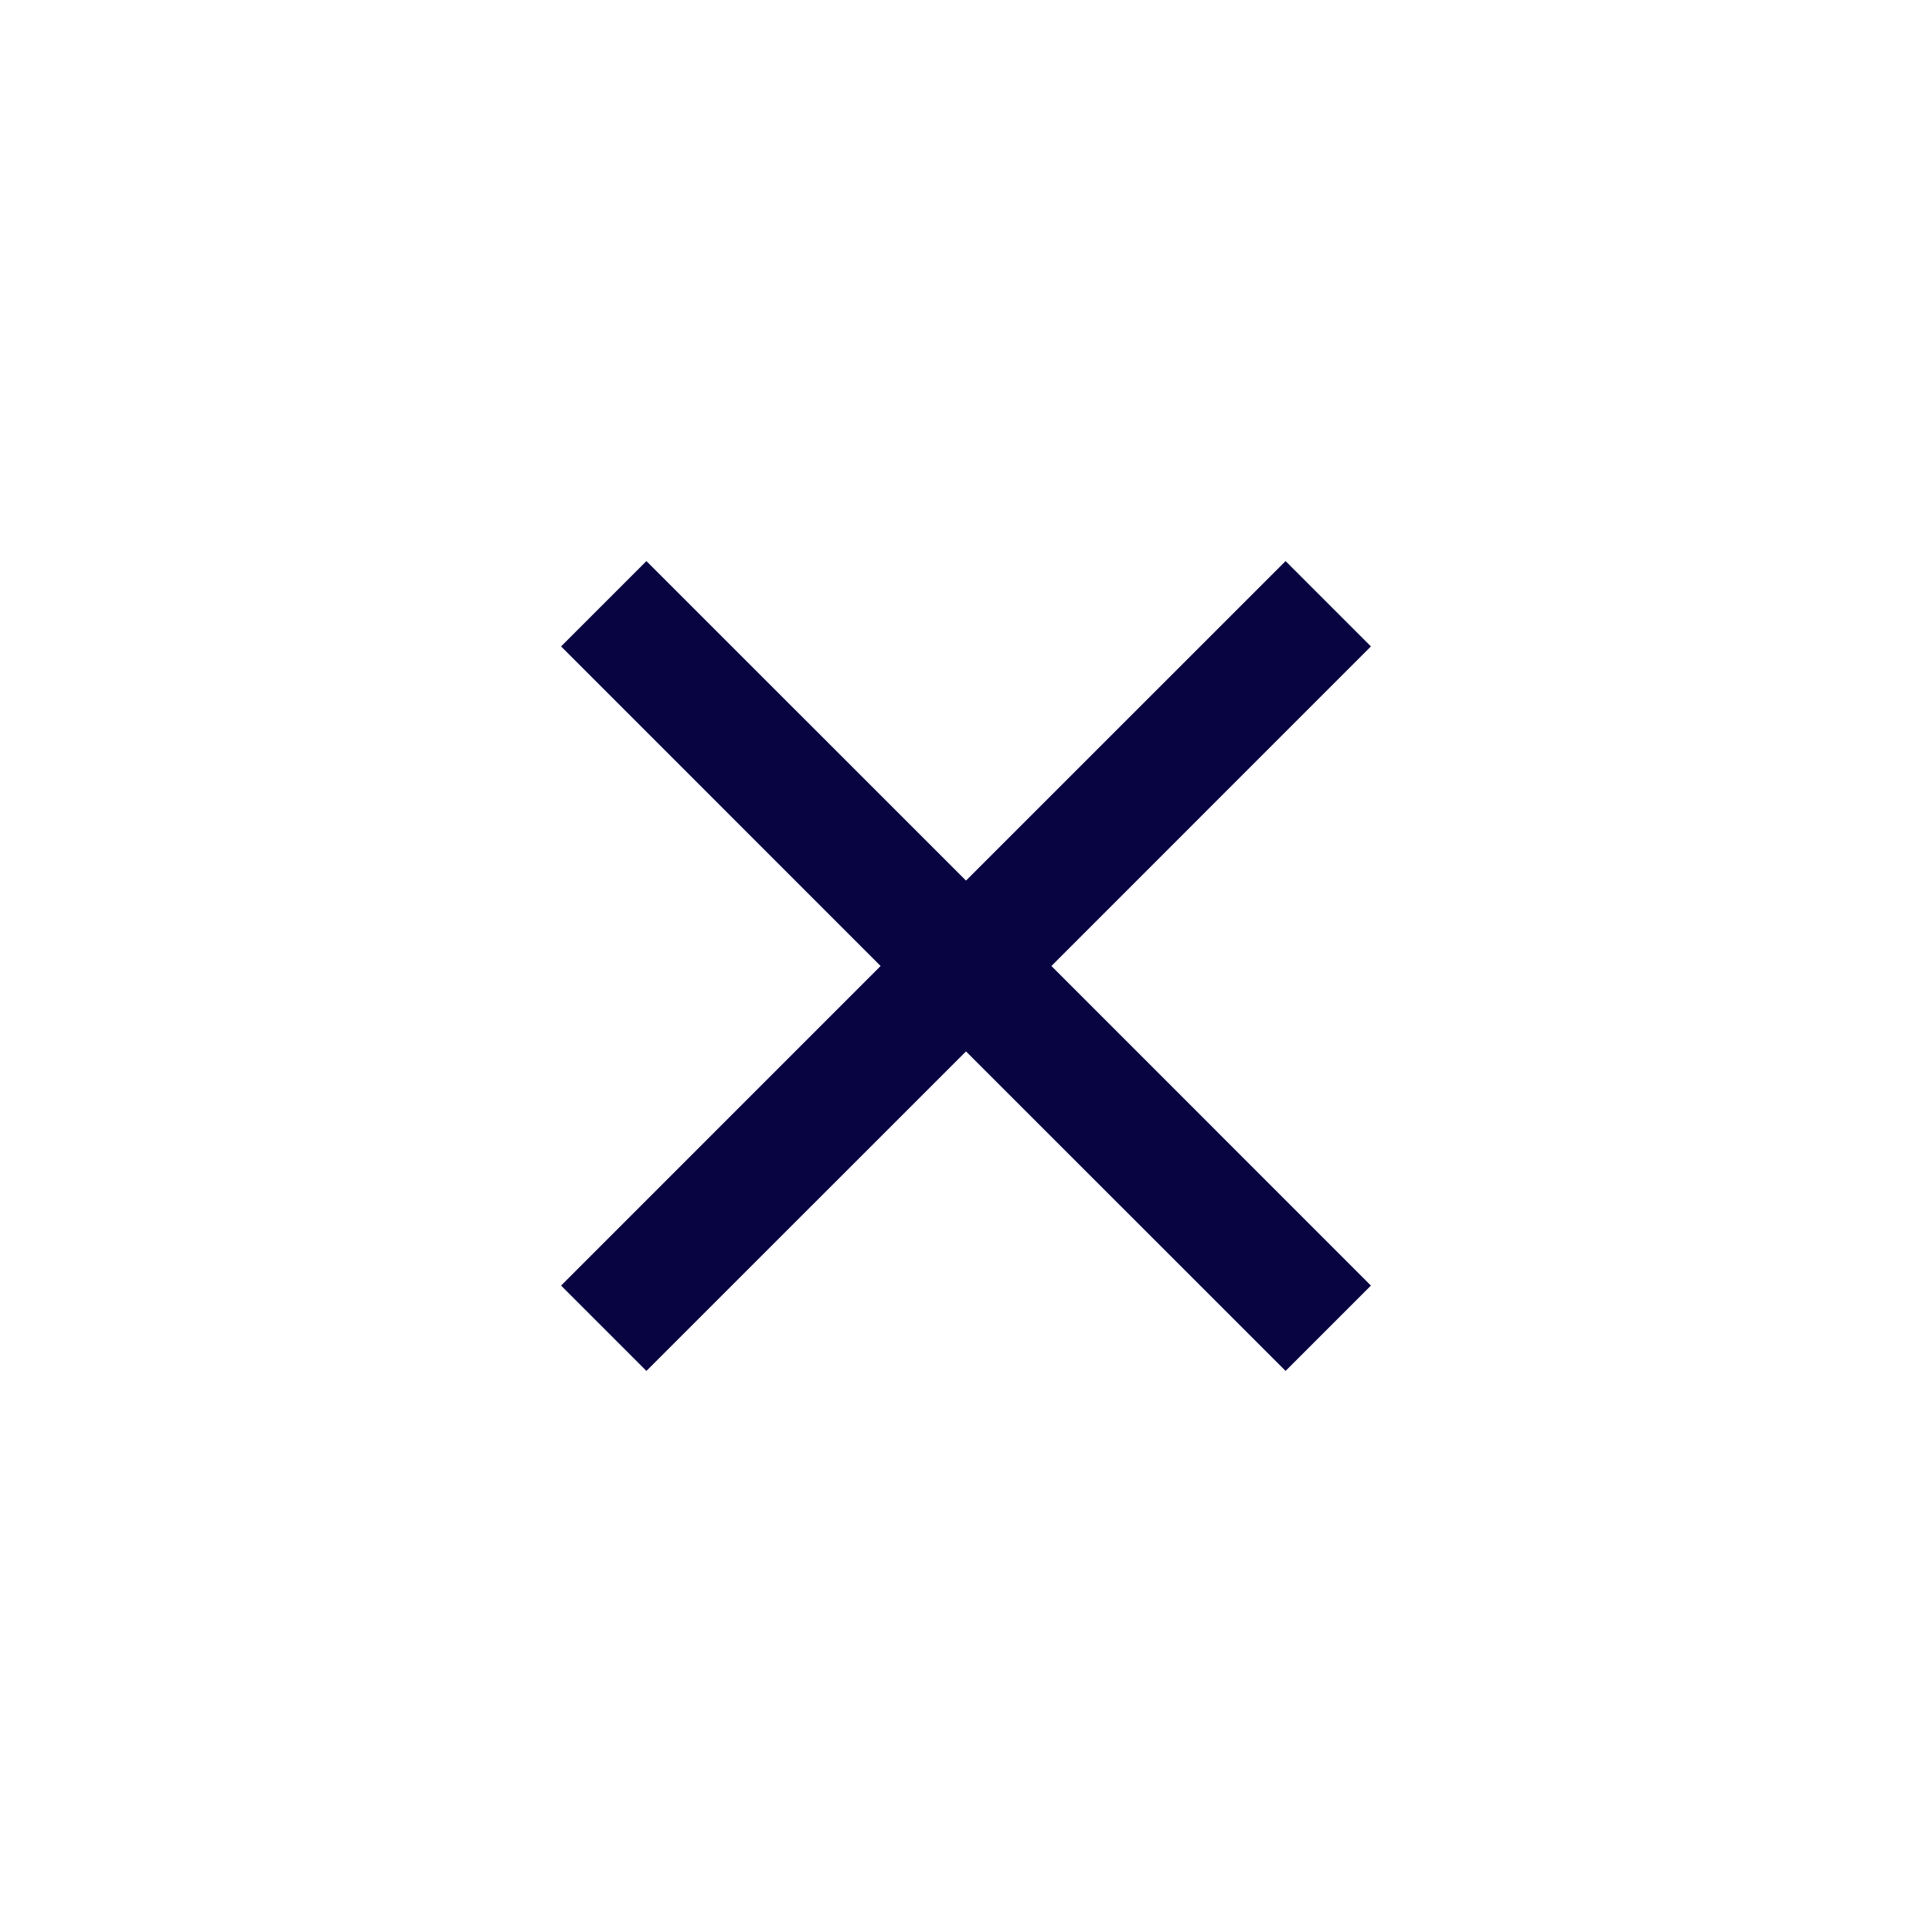
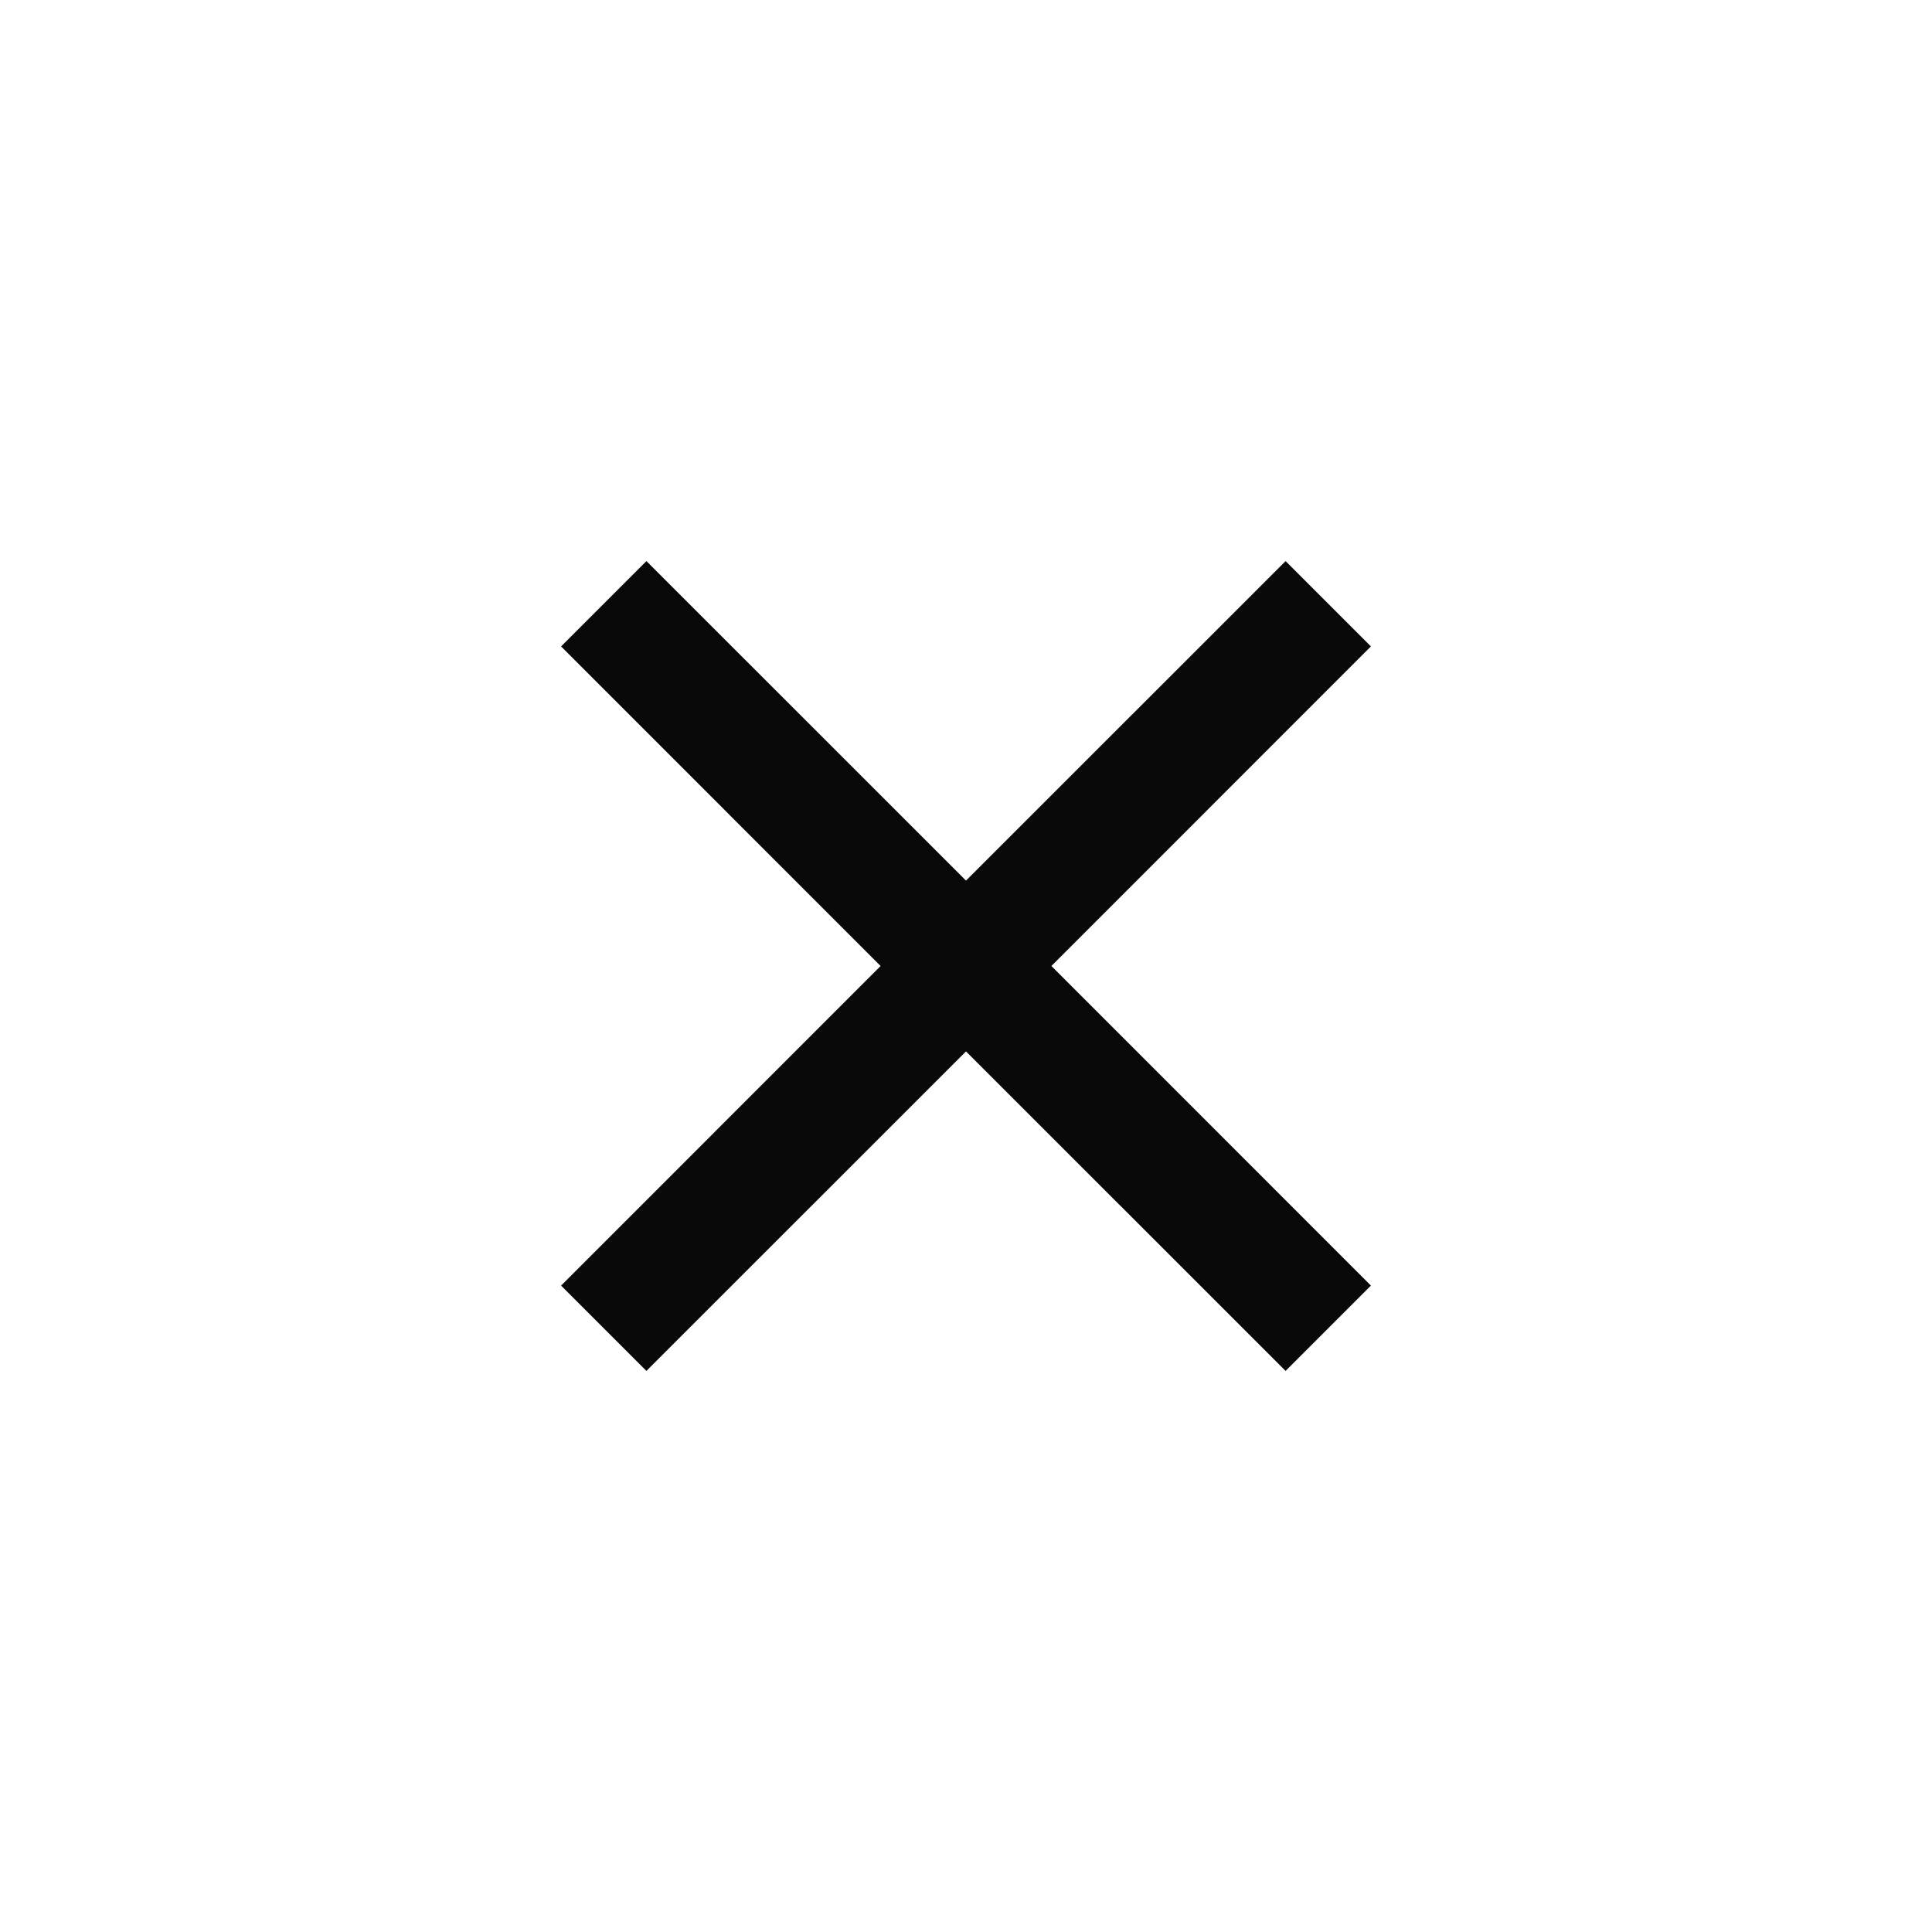
<svg xmlns="http://www.w3.org/2000/svg" width="800px" height="800px" viewBox="0 0 24 24" fill="none">
-   <path fill-rule="evenodd" clip-rule="evenodd" d="M10.939 12L6.97 15.97L8.03 17.03L12 13.061L15.97 17.03L17.03 15.97L13.061 12L17.03 8.03L15.97 6.97L12 10.939L8.03 6.97L6.97 8.03L10.939 12Z" fill="#080341" />
+   <path fill-rule="evenodd" clip-rule="evenodd" d="M10.939 12L6.97 15.97L8.03 17.03L12 13.061L15.97 17.03L17.03 15.97L13.061 12L17.03 8.03L15.97 6.97L12 10.939L8.03 6.97L6.97 8.03L10.939 12Z" fill="#090909" />
</svg>
